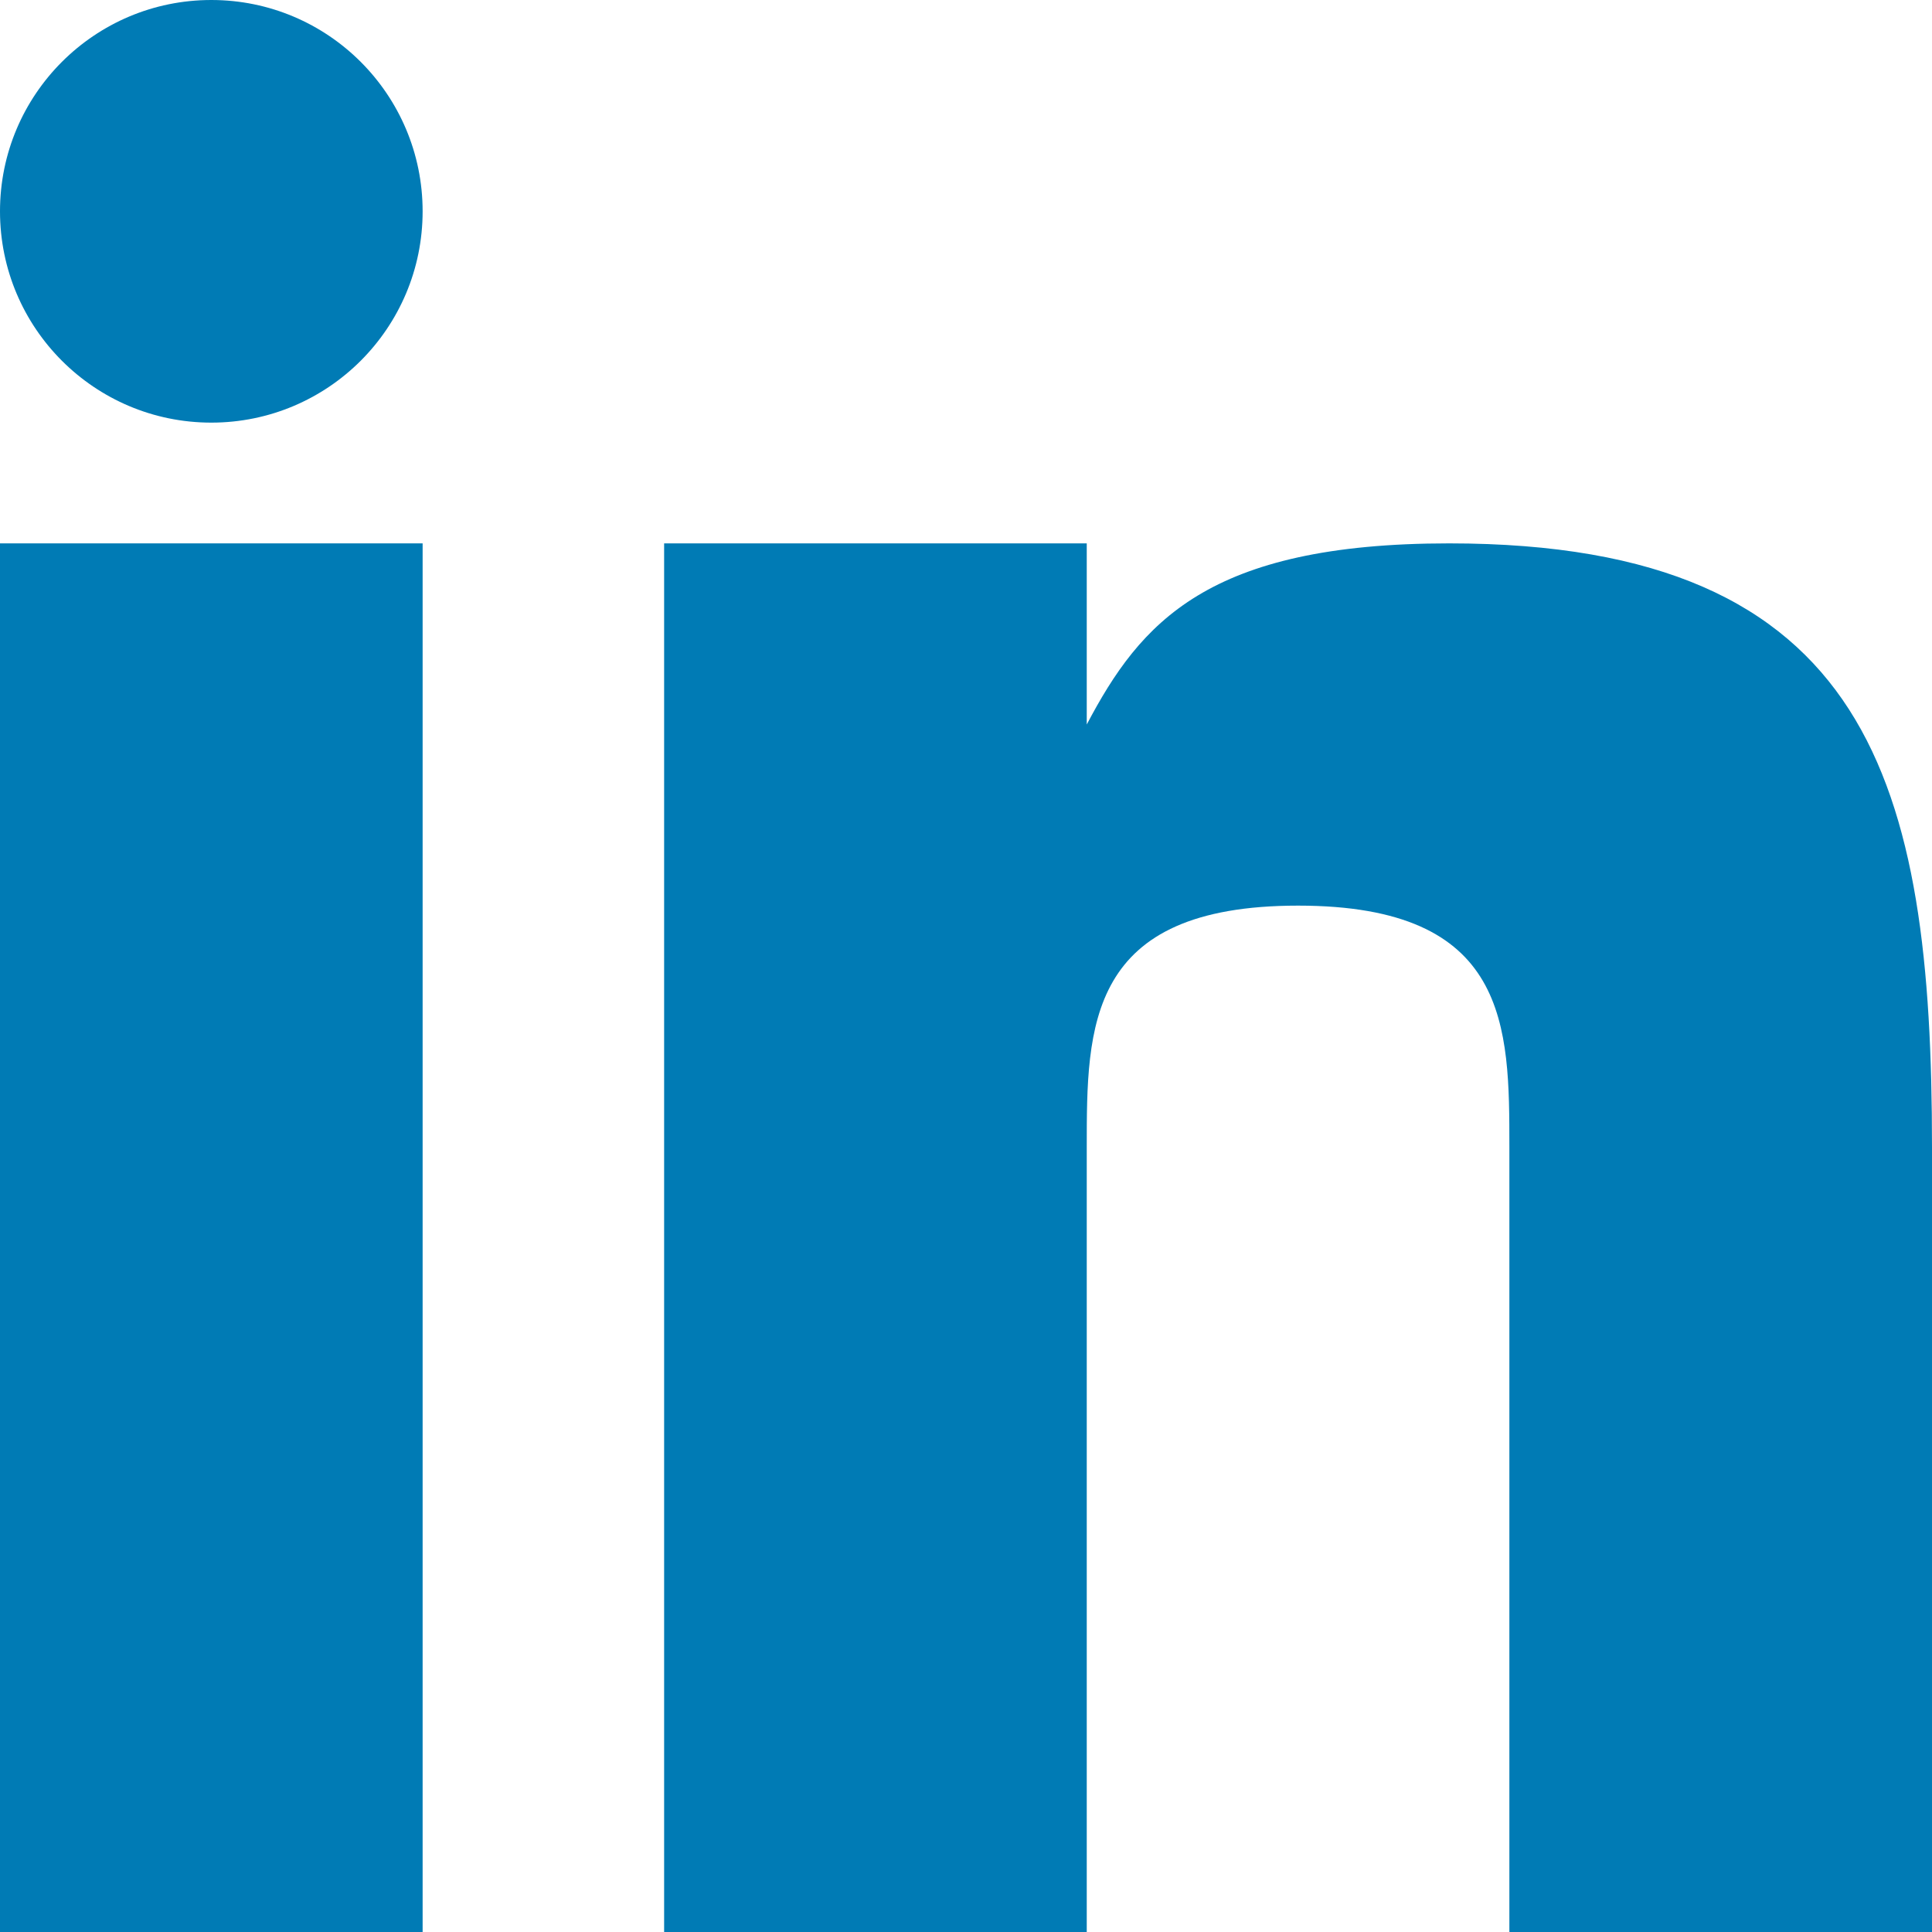
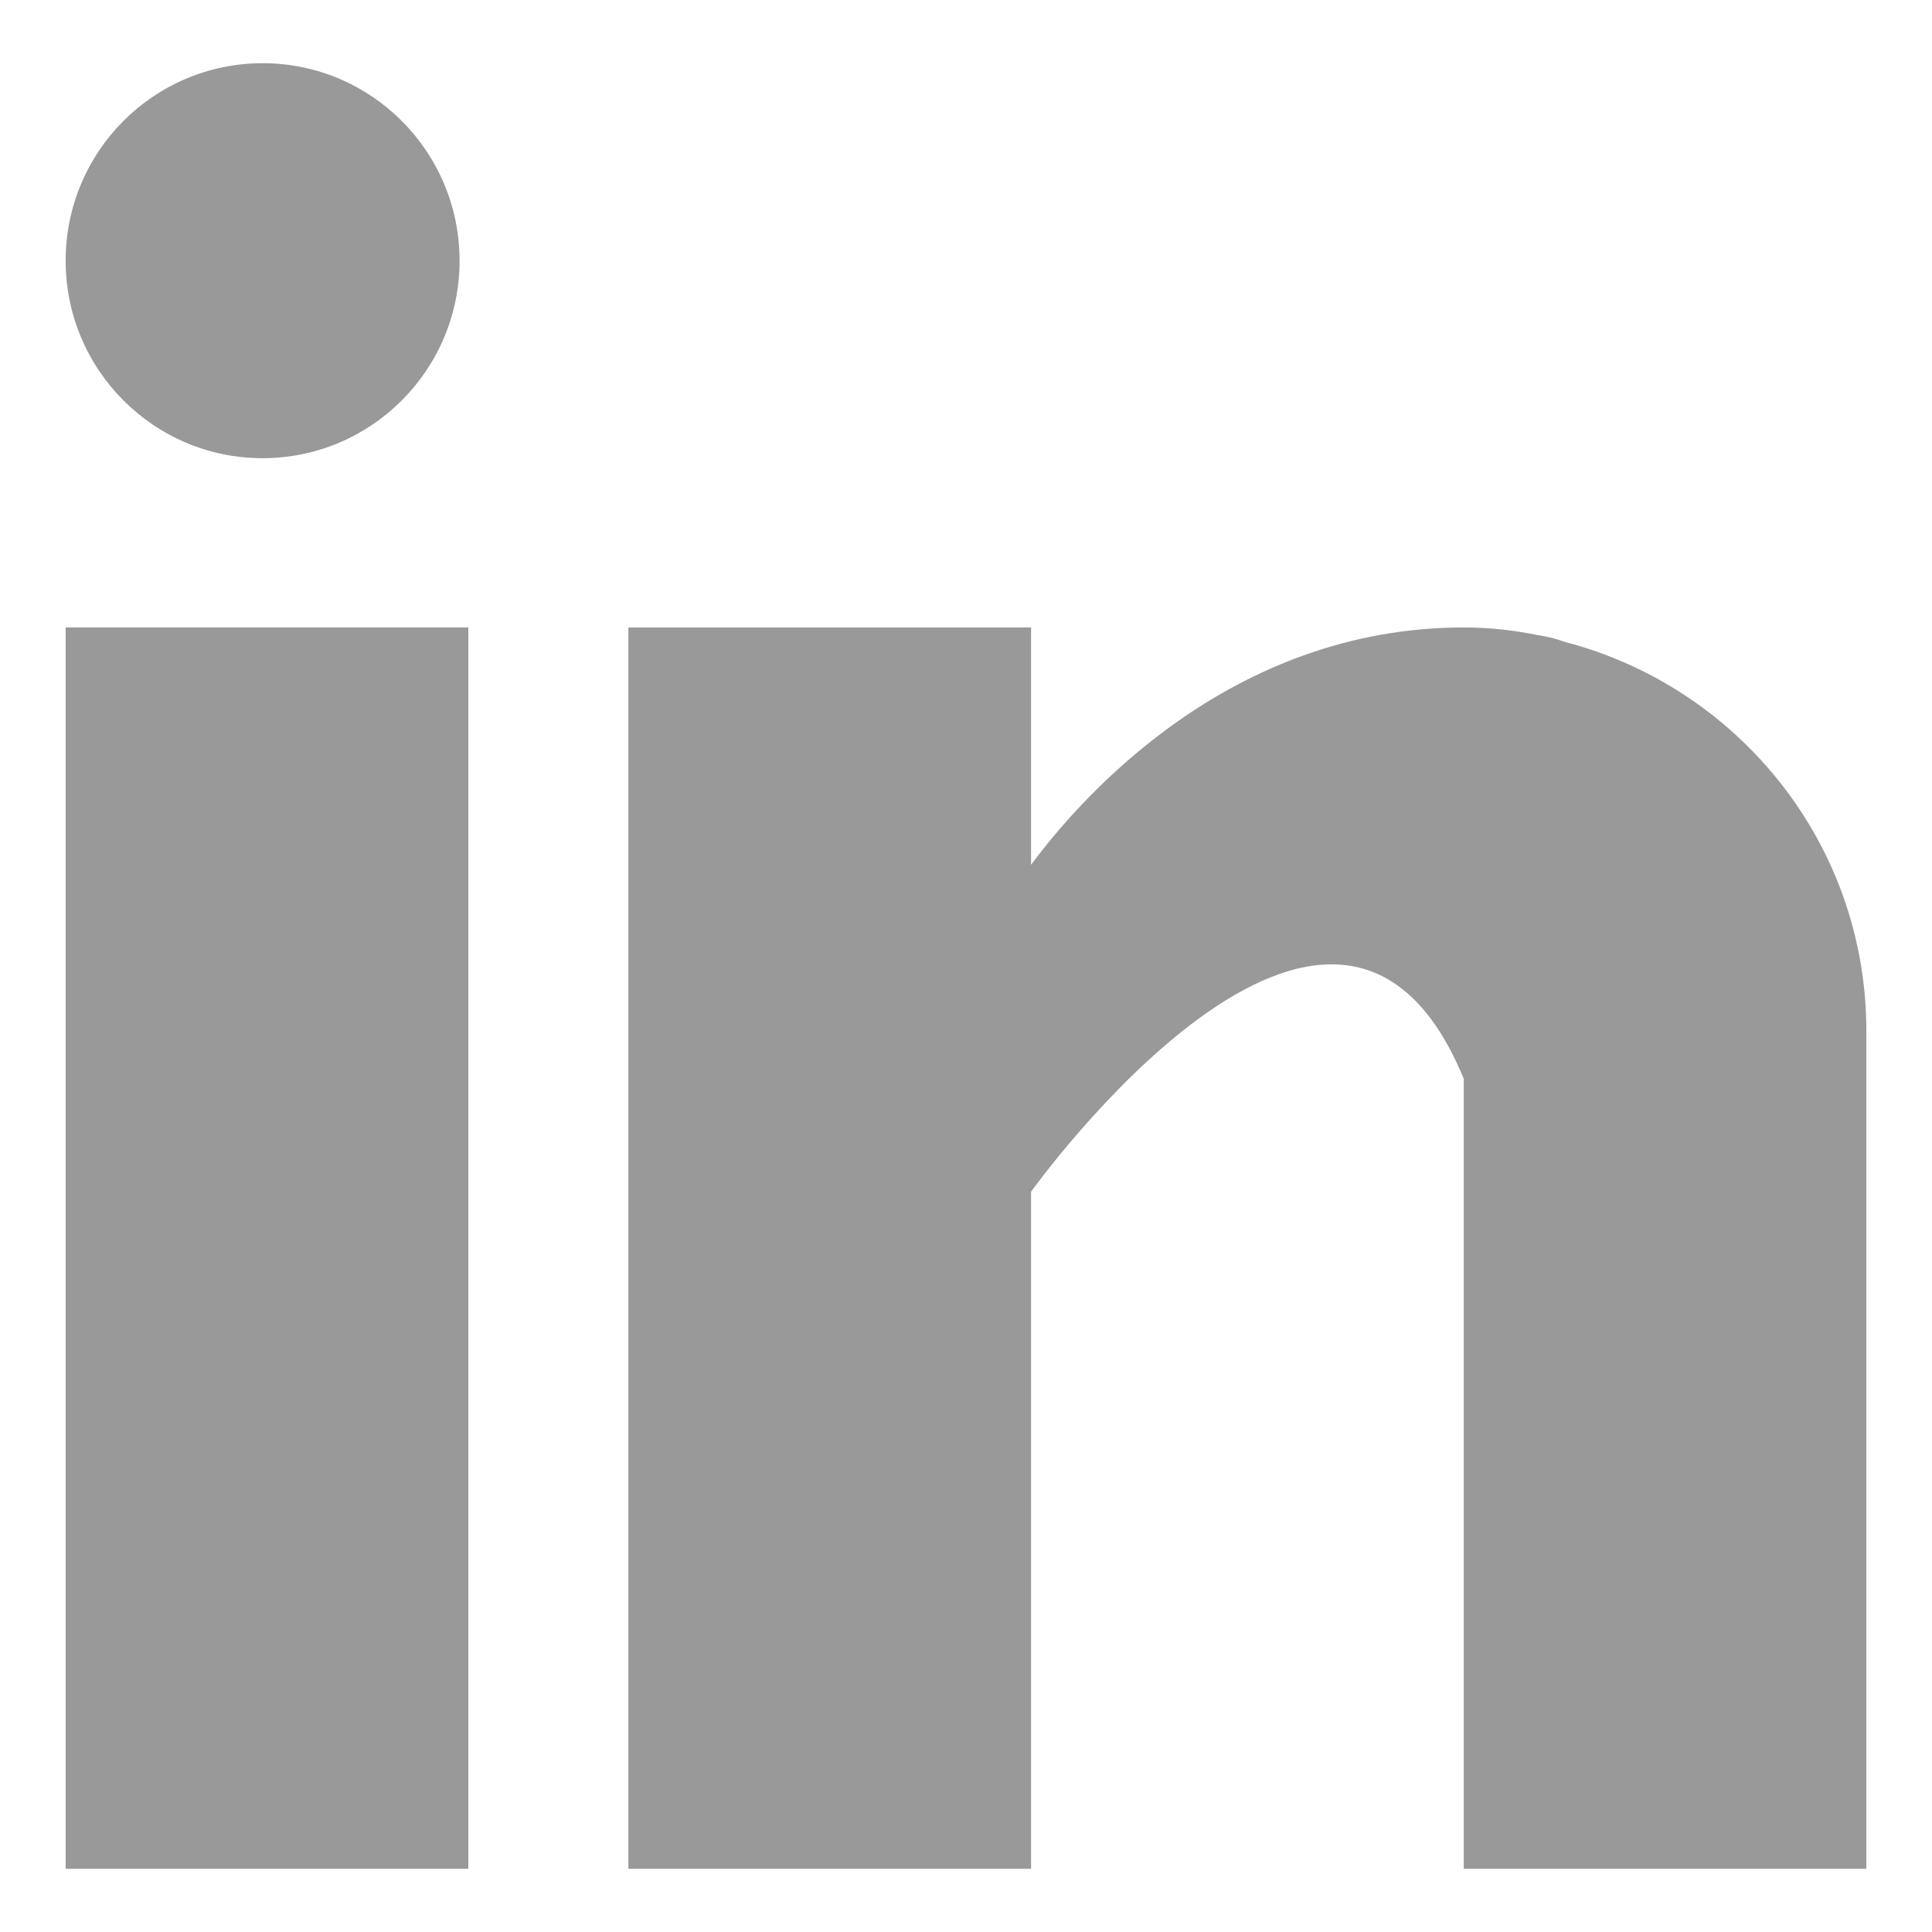
- <svg xmlns="http://www.w3.org/2000/svg" enable-background="new 0 0 32 32" height="32px" id="Layer_1" version="1.0" viewBox="0 0 32 32" width="32px" xml:space="preserve">
-   <g>
-     <rect fill="#007BB5" height="23" width="7" y="9" />
-     <path d="M24.003,9C20,9,18.89,10.312,18,12V9h-7v23h7V19c0-2,0-4,3.5-4s3.5,2,3.5,4v13h7V19C32,13,31,9,24.003,9z" fill="#007BB5" />
-     <circle cx="3.5" cy="3.5" fill="#007BB5" r="3.5" />
-   </g>
-   <g />
-   <g />
-   <g />
-   <g />
-   <g />
-   <g />
+ <svg xmlns="http://www.w3.org/2000/svg" width="512" height="512" viewBox="0 0 512 512" fill="none">
+   <path d="M124.113 166.28H17.398V495.25H124.113V166.28Z" fill="#999999" />
+   <path d="M414.789 170.138C413.656 169.783 412.582 169.395 411.393 169.06C409.955 168.733 408.528 168.46 407.065 168.227C401.403 167.088 395.19 166.281 387.917 166.281C325.706 166.281 286.239 211.653 273.243 229.175V166.28H166.526V495.25H273.242V315.813C273.242 315.813 353.885 203.185 387.916 285.902V495.25H494.604V273.257C494.604 223.549 460.629 182.13 414.789 170.138Z" fill="#999999" />
+   <path d="M121.789 69.085C121.789 97.994 98.416 121.422 69.594 121.422C40.77 121.422 17.398 97.993 17.398 69.085C17.398 40.182 40.77 16.75 69.594 16.75C98.416 16.75 121.789 40.182 121.789 69.085Z" fill="#999999" />
</svg>
